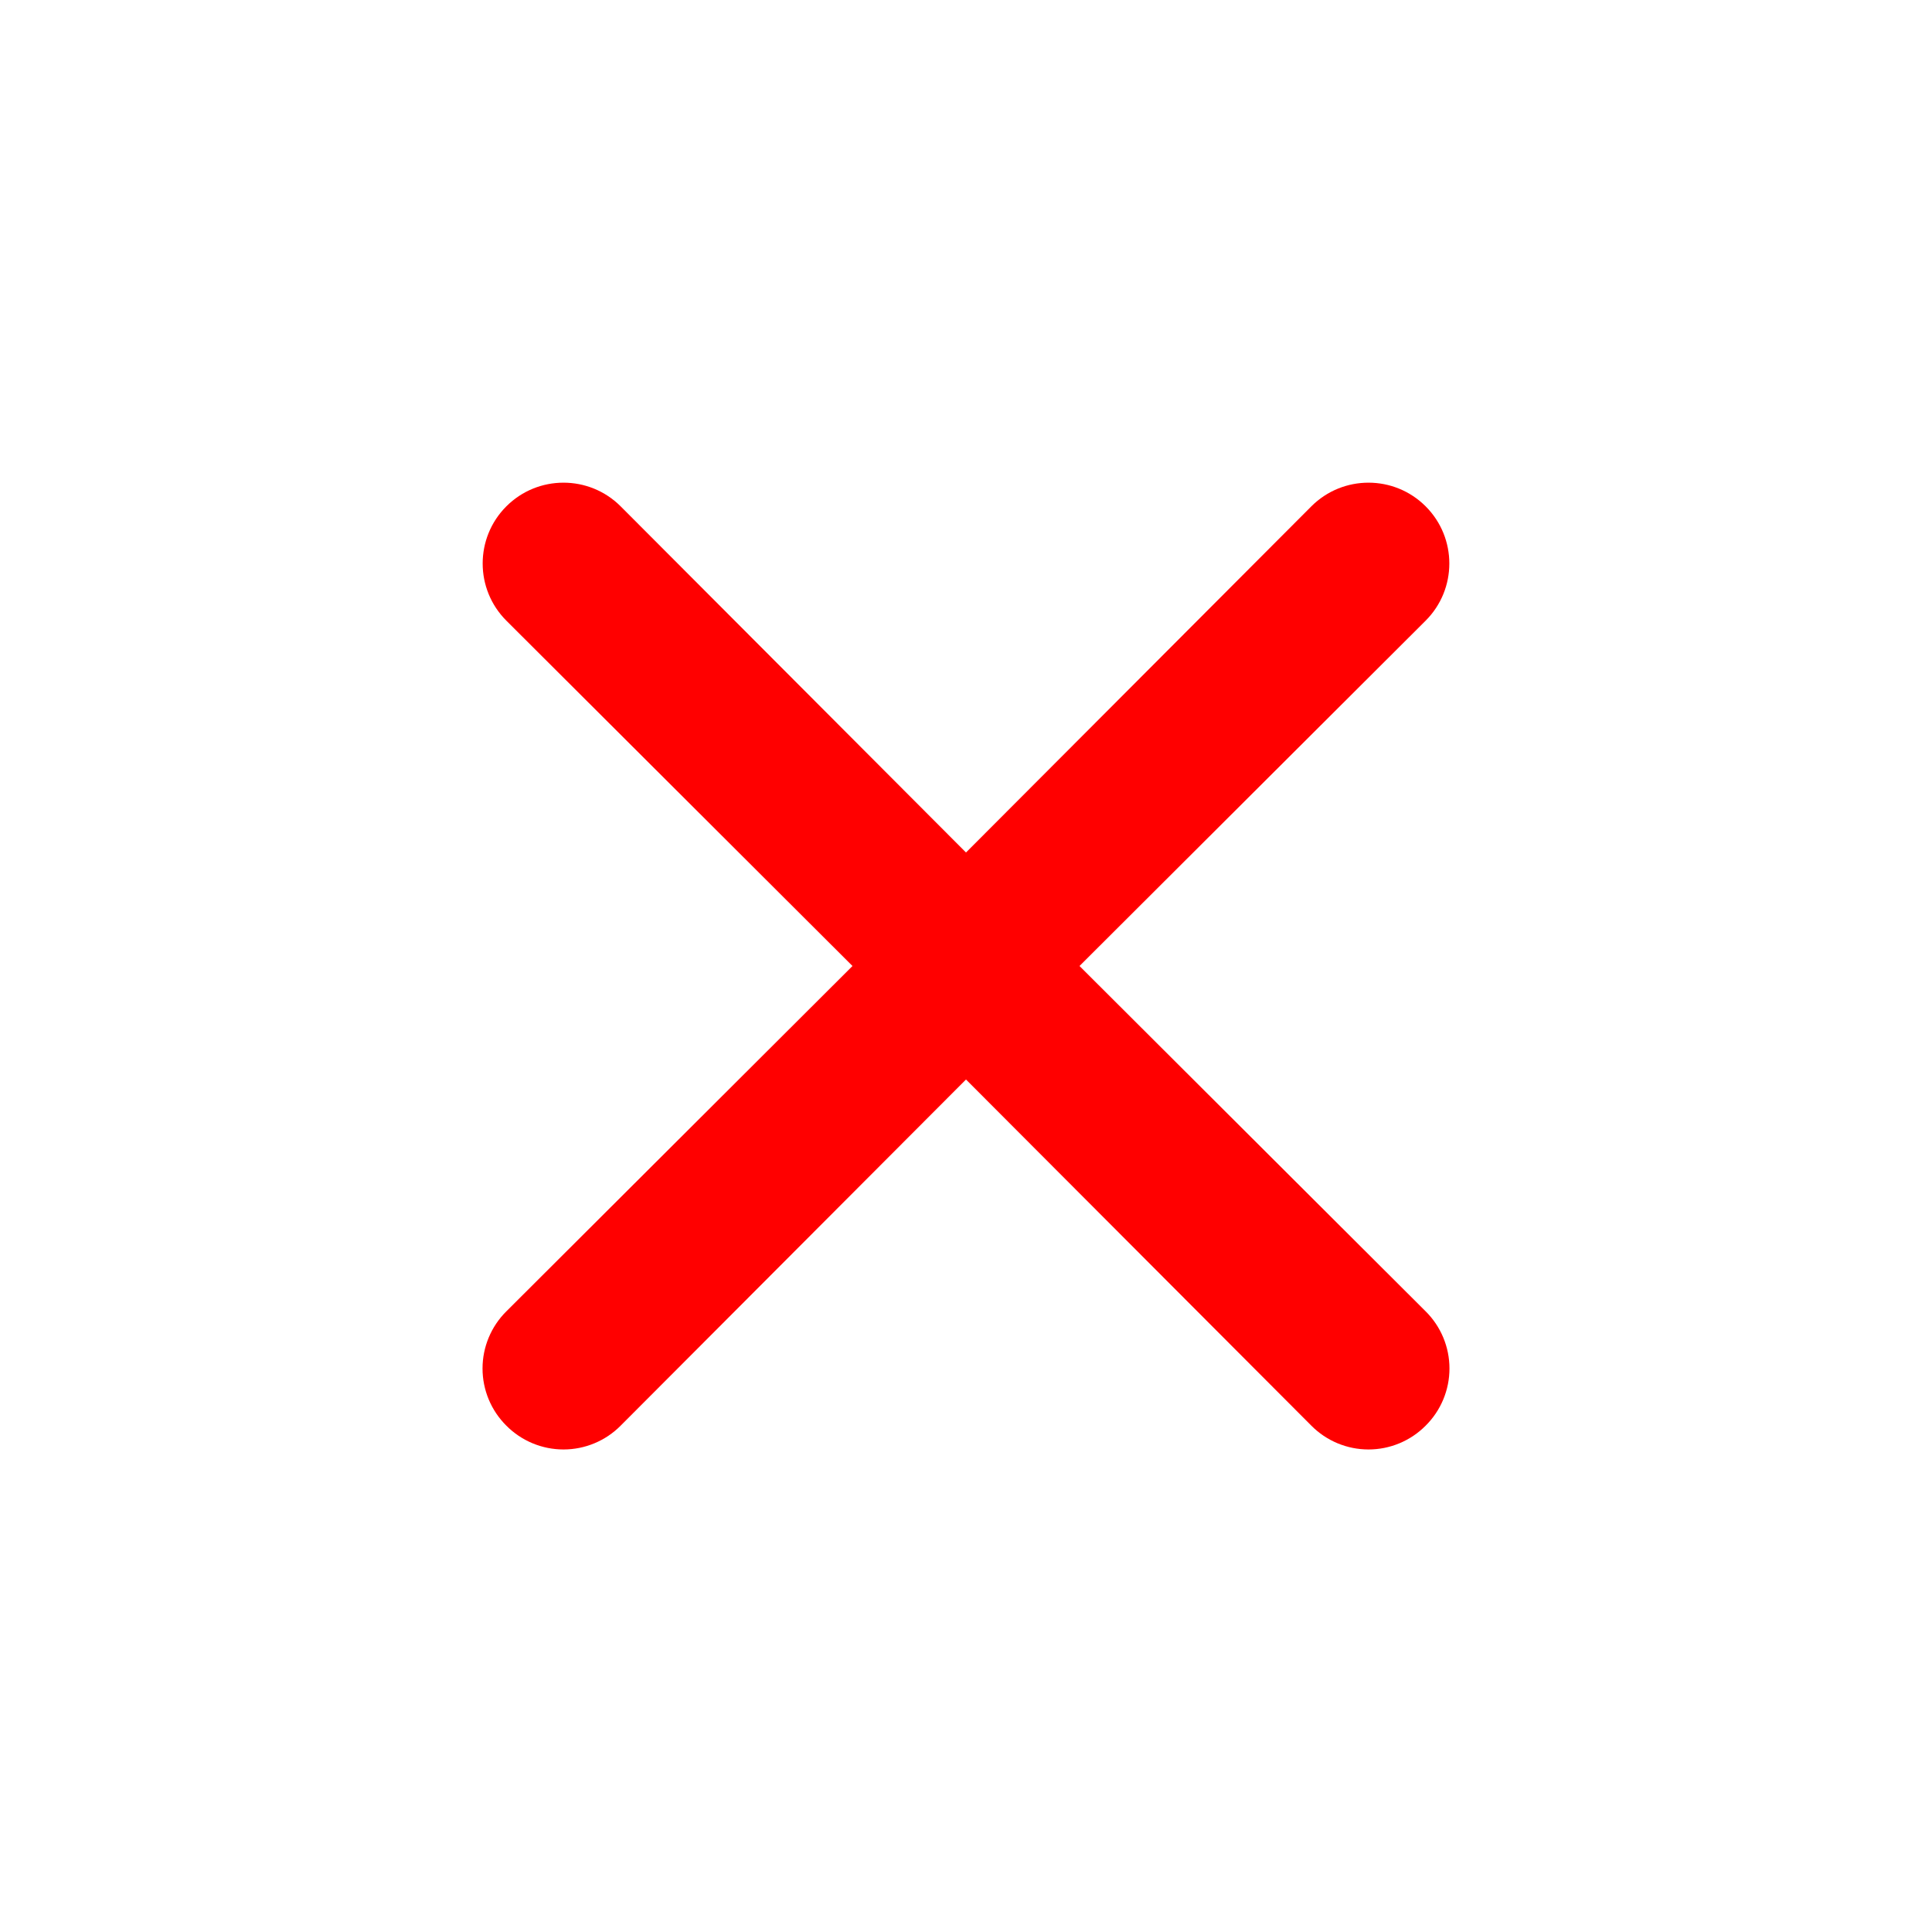
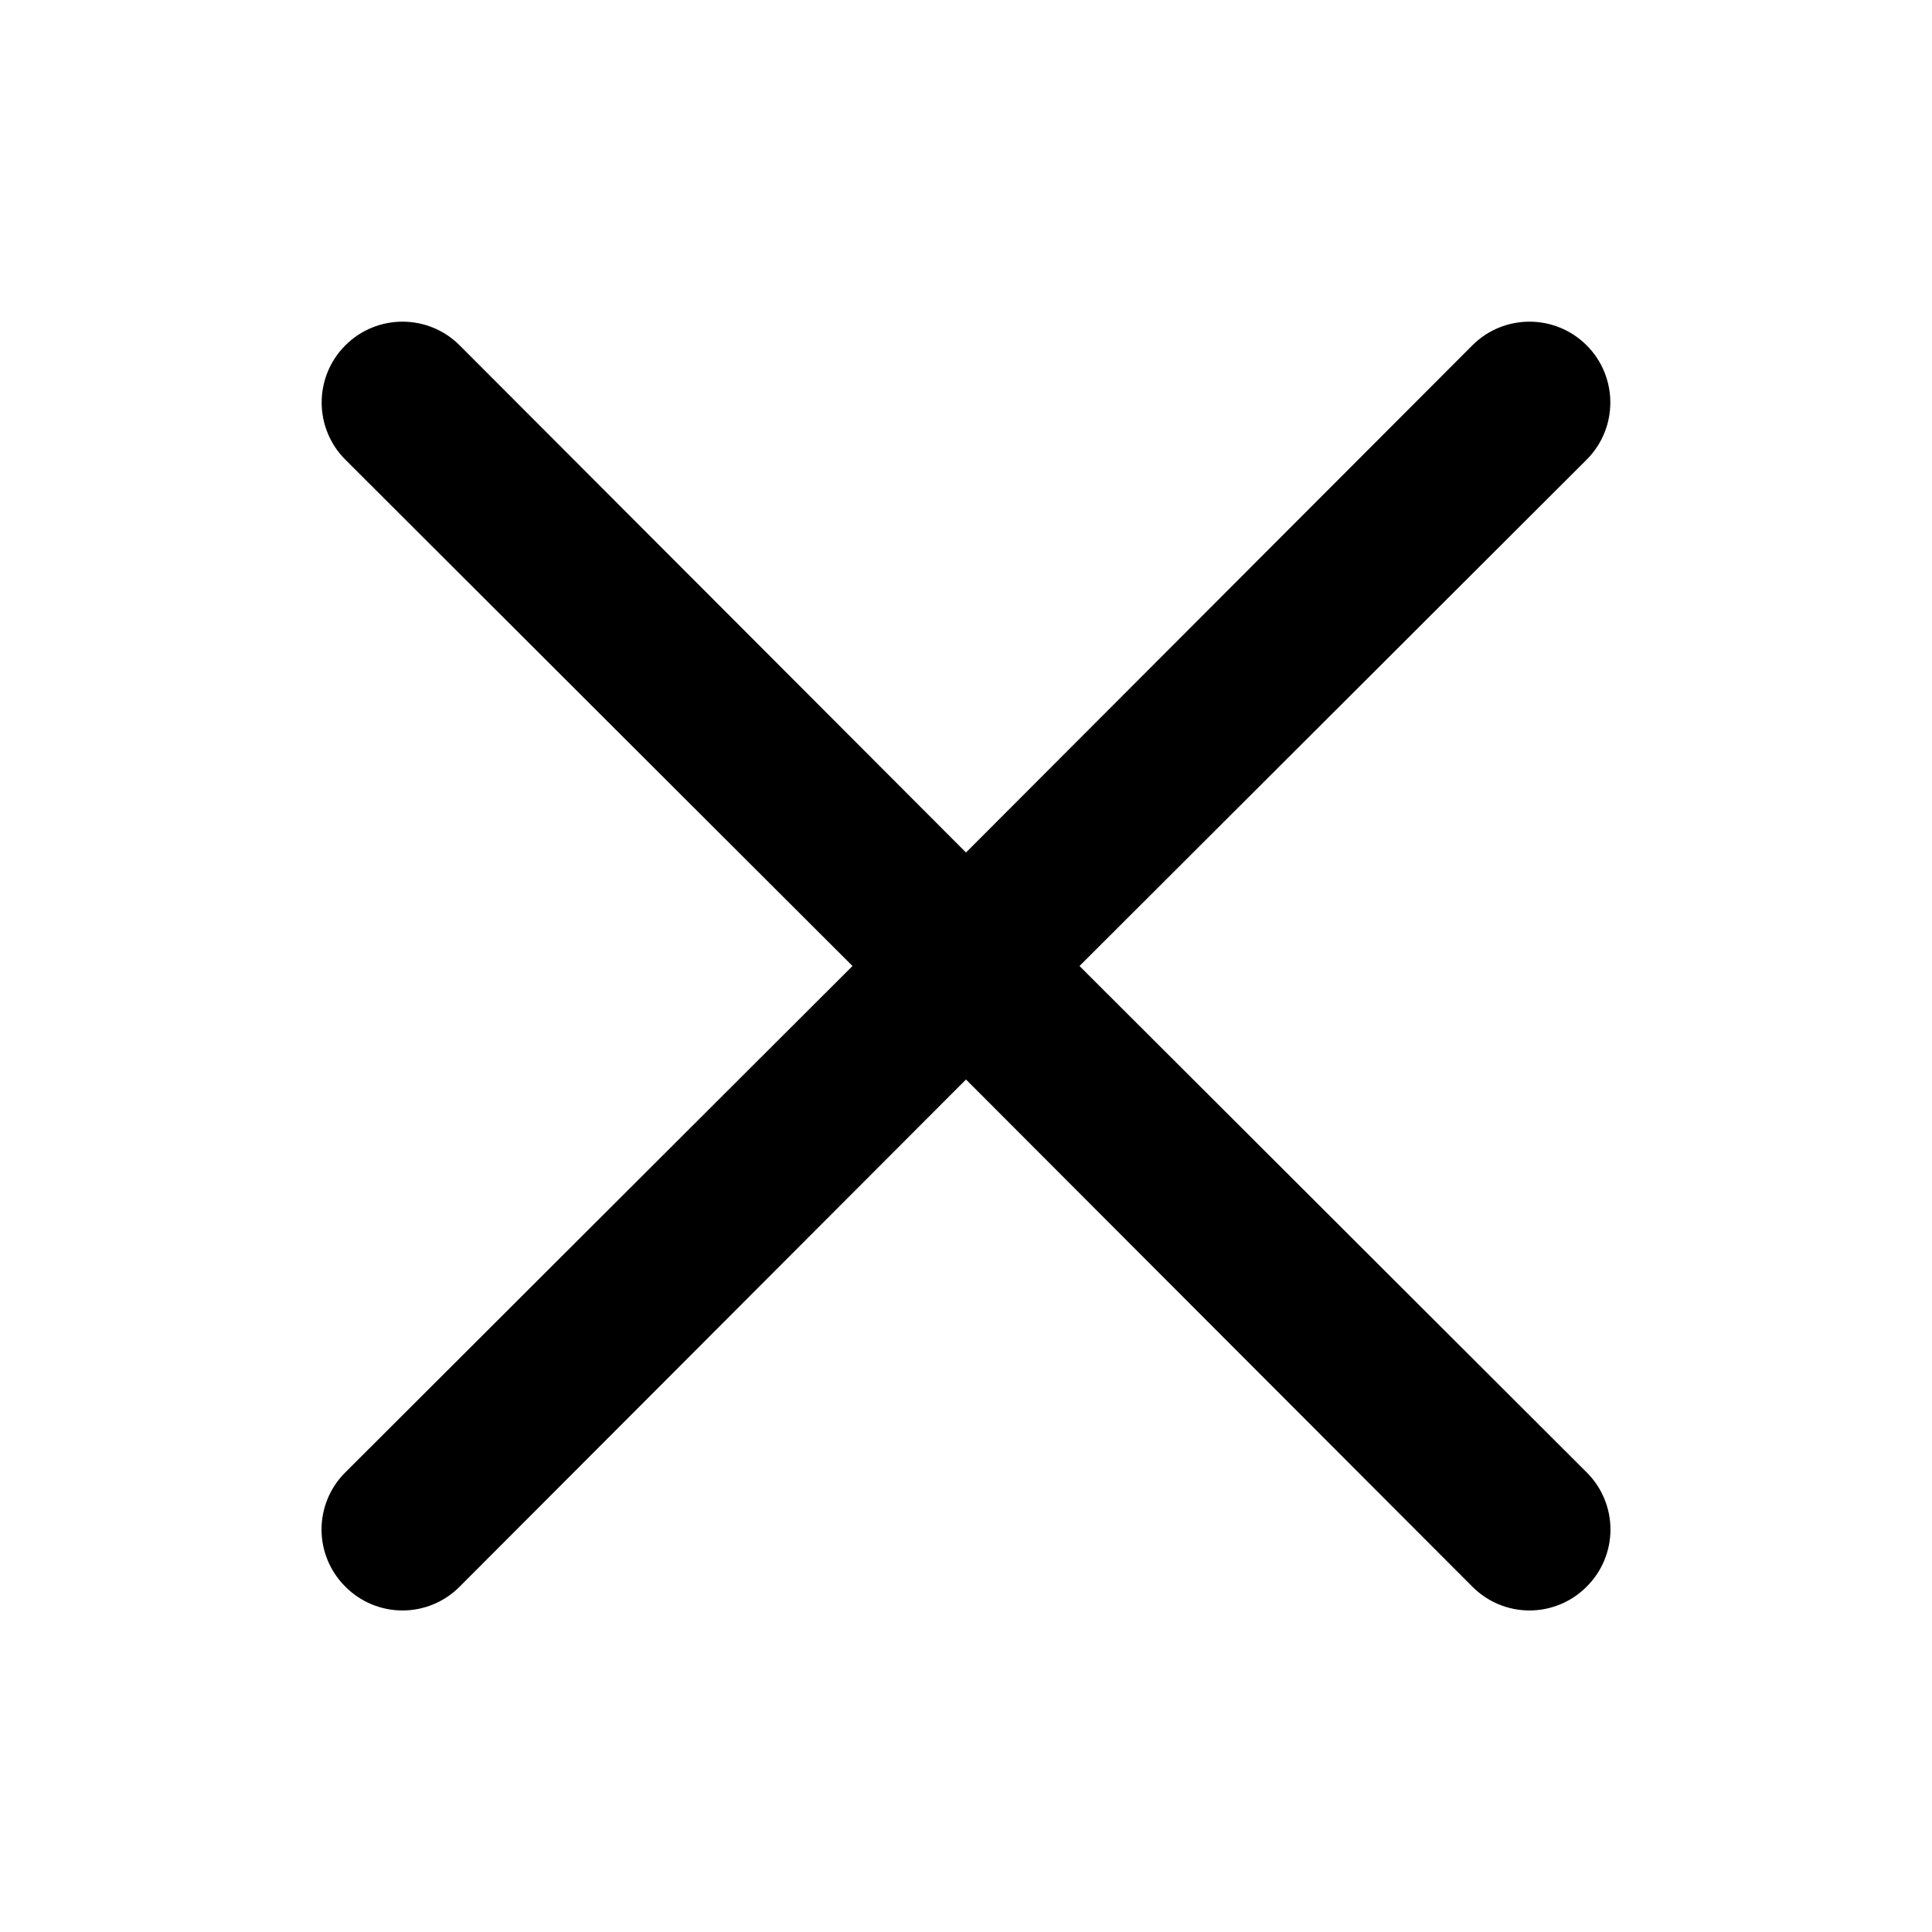
<svg xmlns="http://www.w3.org/2000/svg" viewBox="0 0 24 24">
-   <path fill="red" d="M13.41,12l4.3-4.29a1,1,0,1,0-1.42-1.42L12,10.59,7.71,6.29A1,1,0,0,0,6.29,7.71L10.59,12l-4.3,4.29a1,1,0,0,0,0,1.42,1,1,0,0,0,1.42,0L12,13.41l4.29,4.3a1,1,0,0,0,1.42,0,1,1,0,0,0,0-1.42Z" />
+   <path d="M13.41,12l6.3-6.29a1,1,0,1,0-1.42-1.42L12,10.59,5.71,4.29A1,1,0,0,0,4.29,5.71L10.59,12l-6.3,6.29a1,1,0,0,0,0,1.42,1,1,0,0,0,1.42,0L12,13.41l6.29,6.3a1,1,0,0,0,1.42,0,1,1,0,0,0,0-1.42Z" />
</svg>
